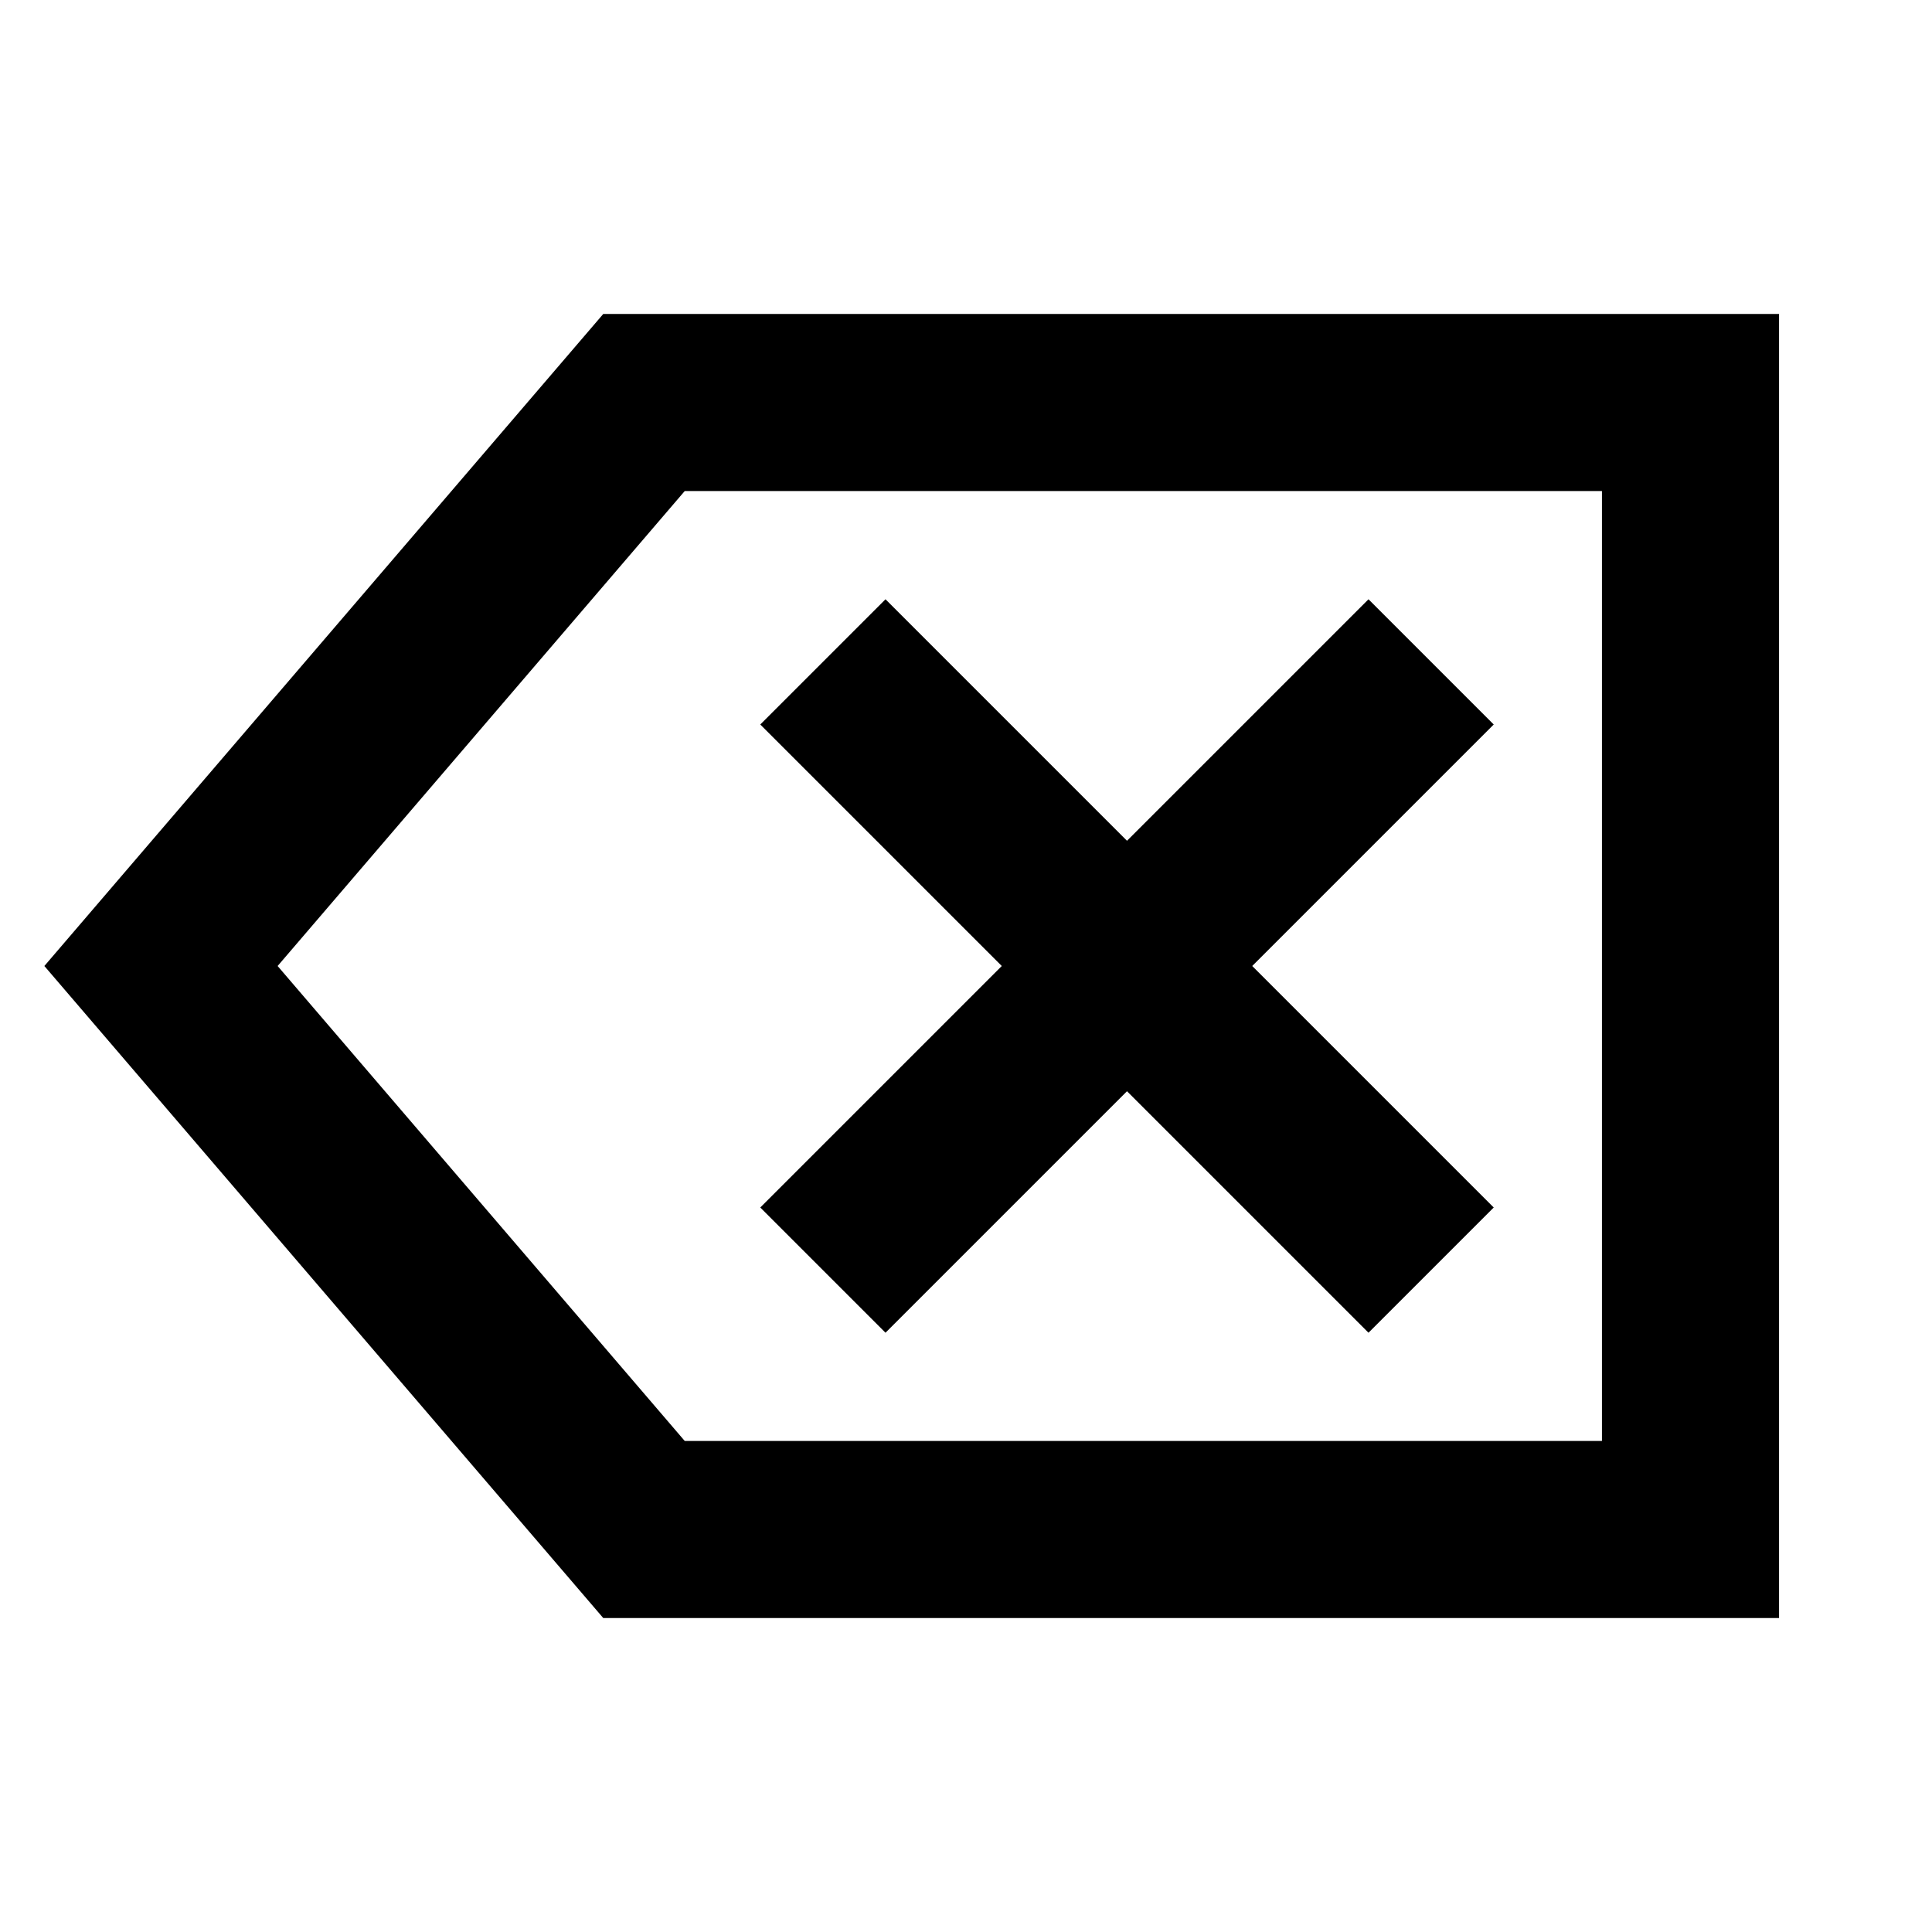
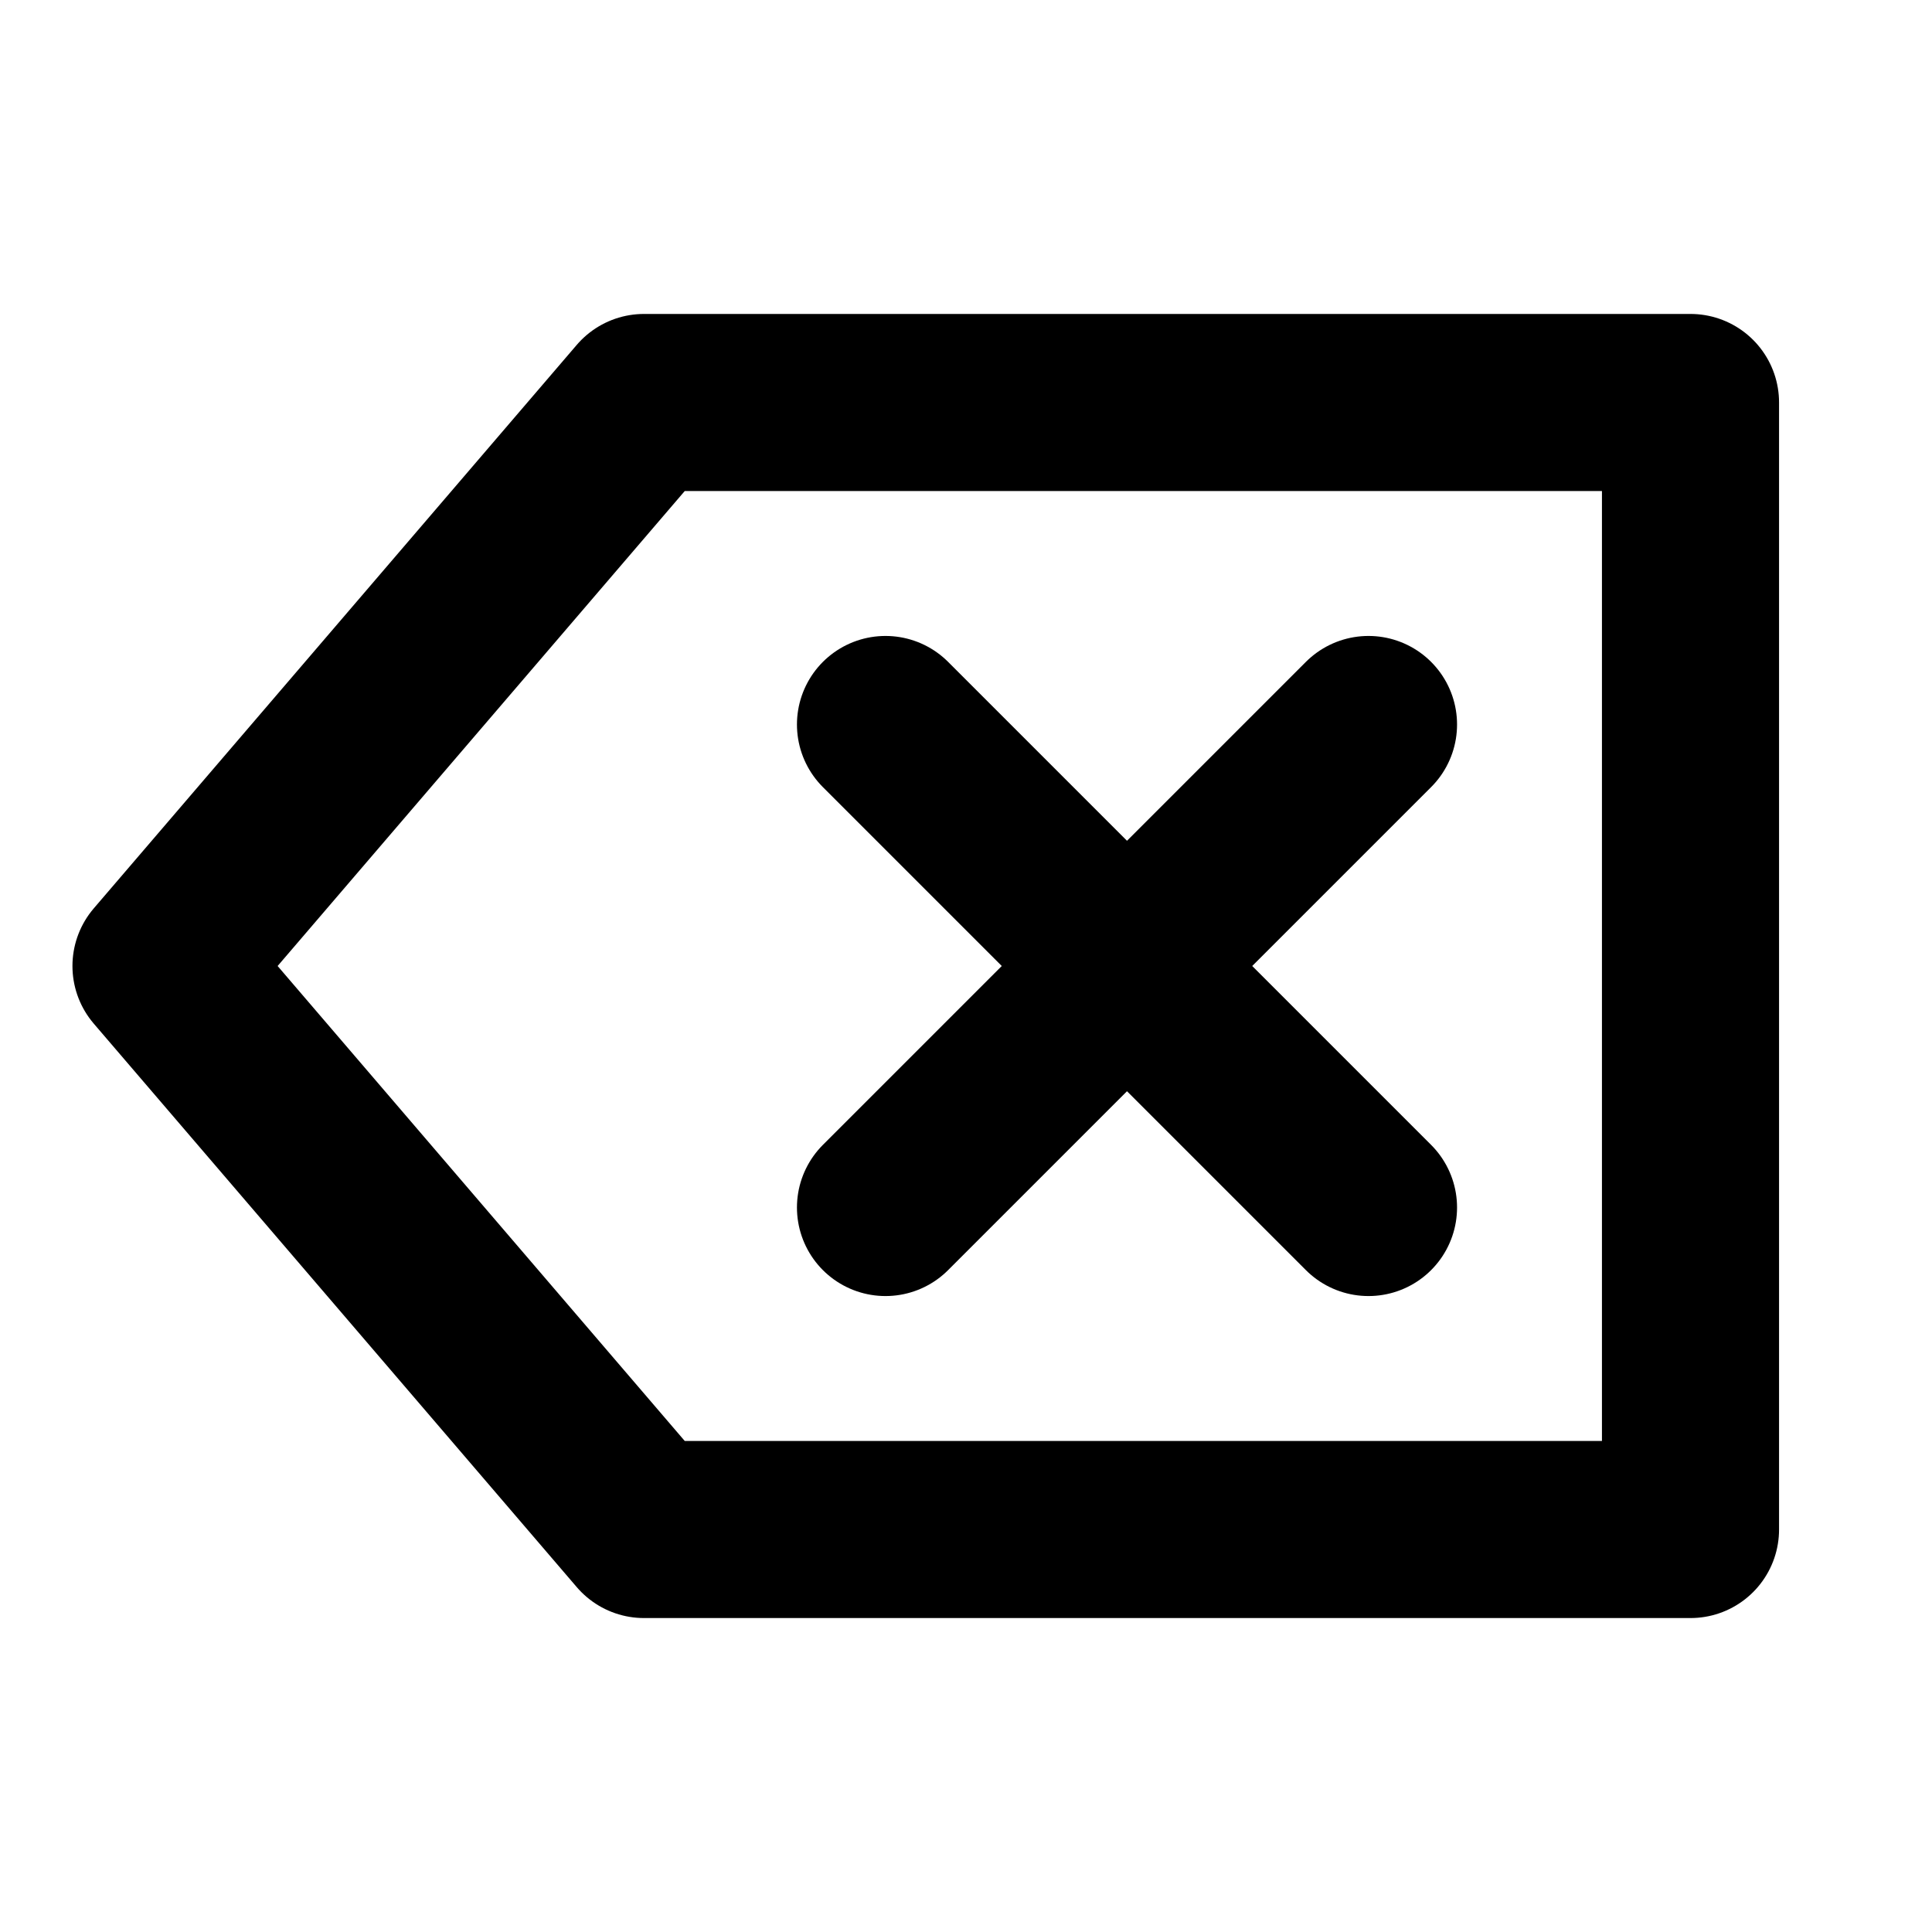
<svg xmlns="http://www.w3.org/2000/svg" width="24" height="24" viewBox="0 0 24 24">
-   <path d="M8 5 H21 V19 H8 L2 12 Z M11 9 L17 15 M17 9 L11 15" fill="none" stroke="#000000" stroke-width="2.2" stroke-linecap="square" stroke-linejoin="miter" />
+   <path d="M8 5 H21 V19 H8 L2 12 Z M11 9 L17 15 M17 9 L11 15" fill="none" stroke="#000000" stroke-width="2.2" stroke-linecap="round" stroke-linejoin="round" />
</svg>
